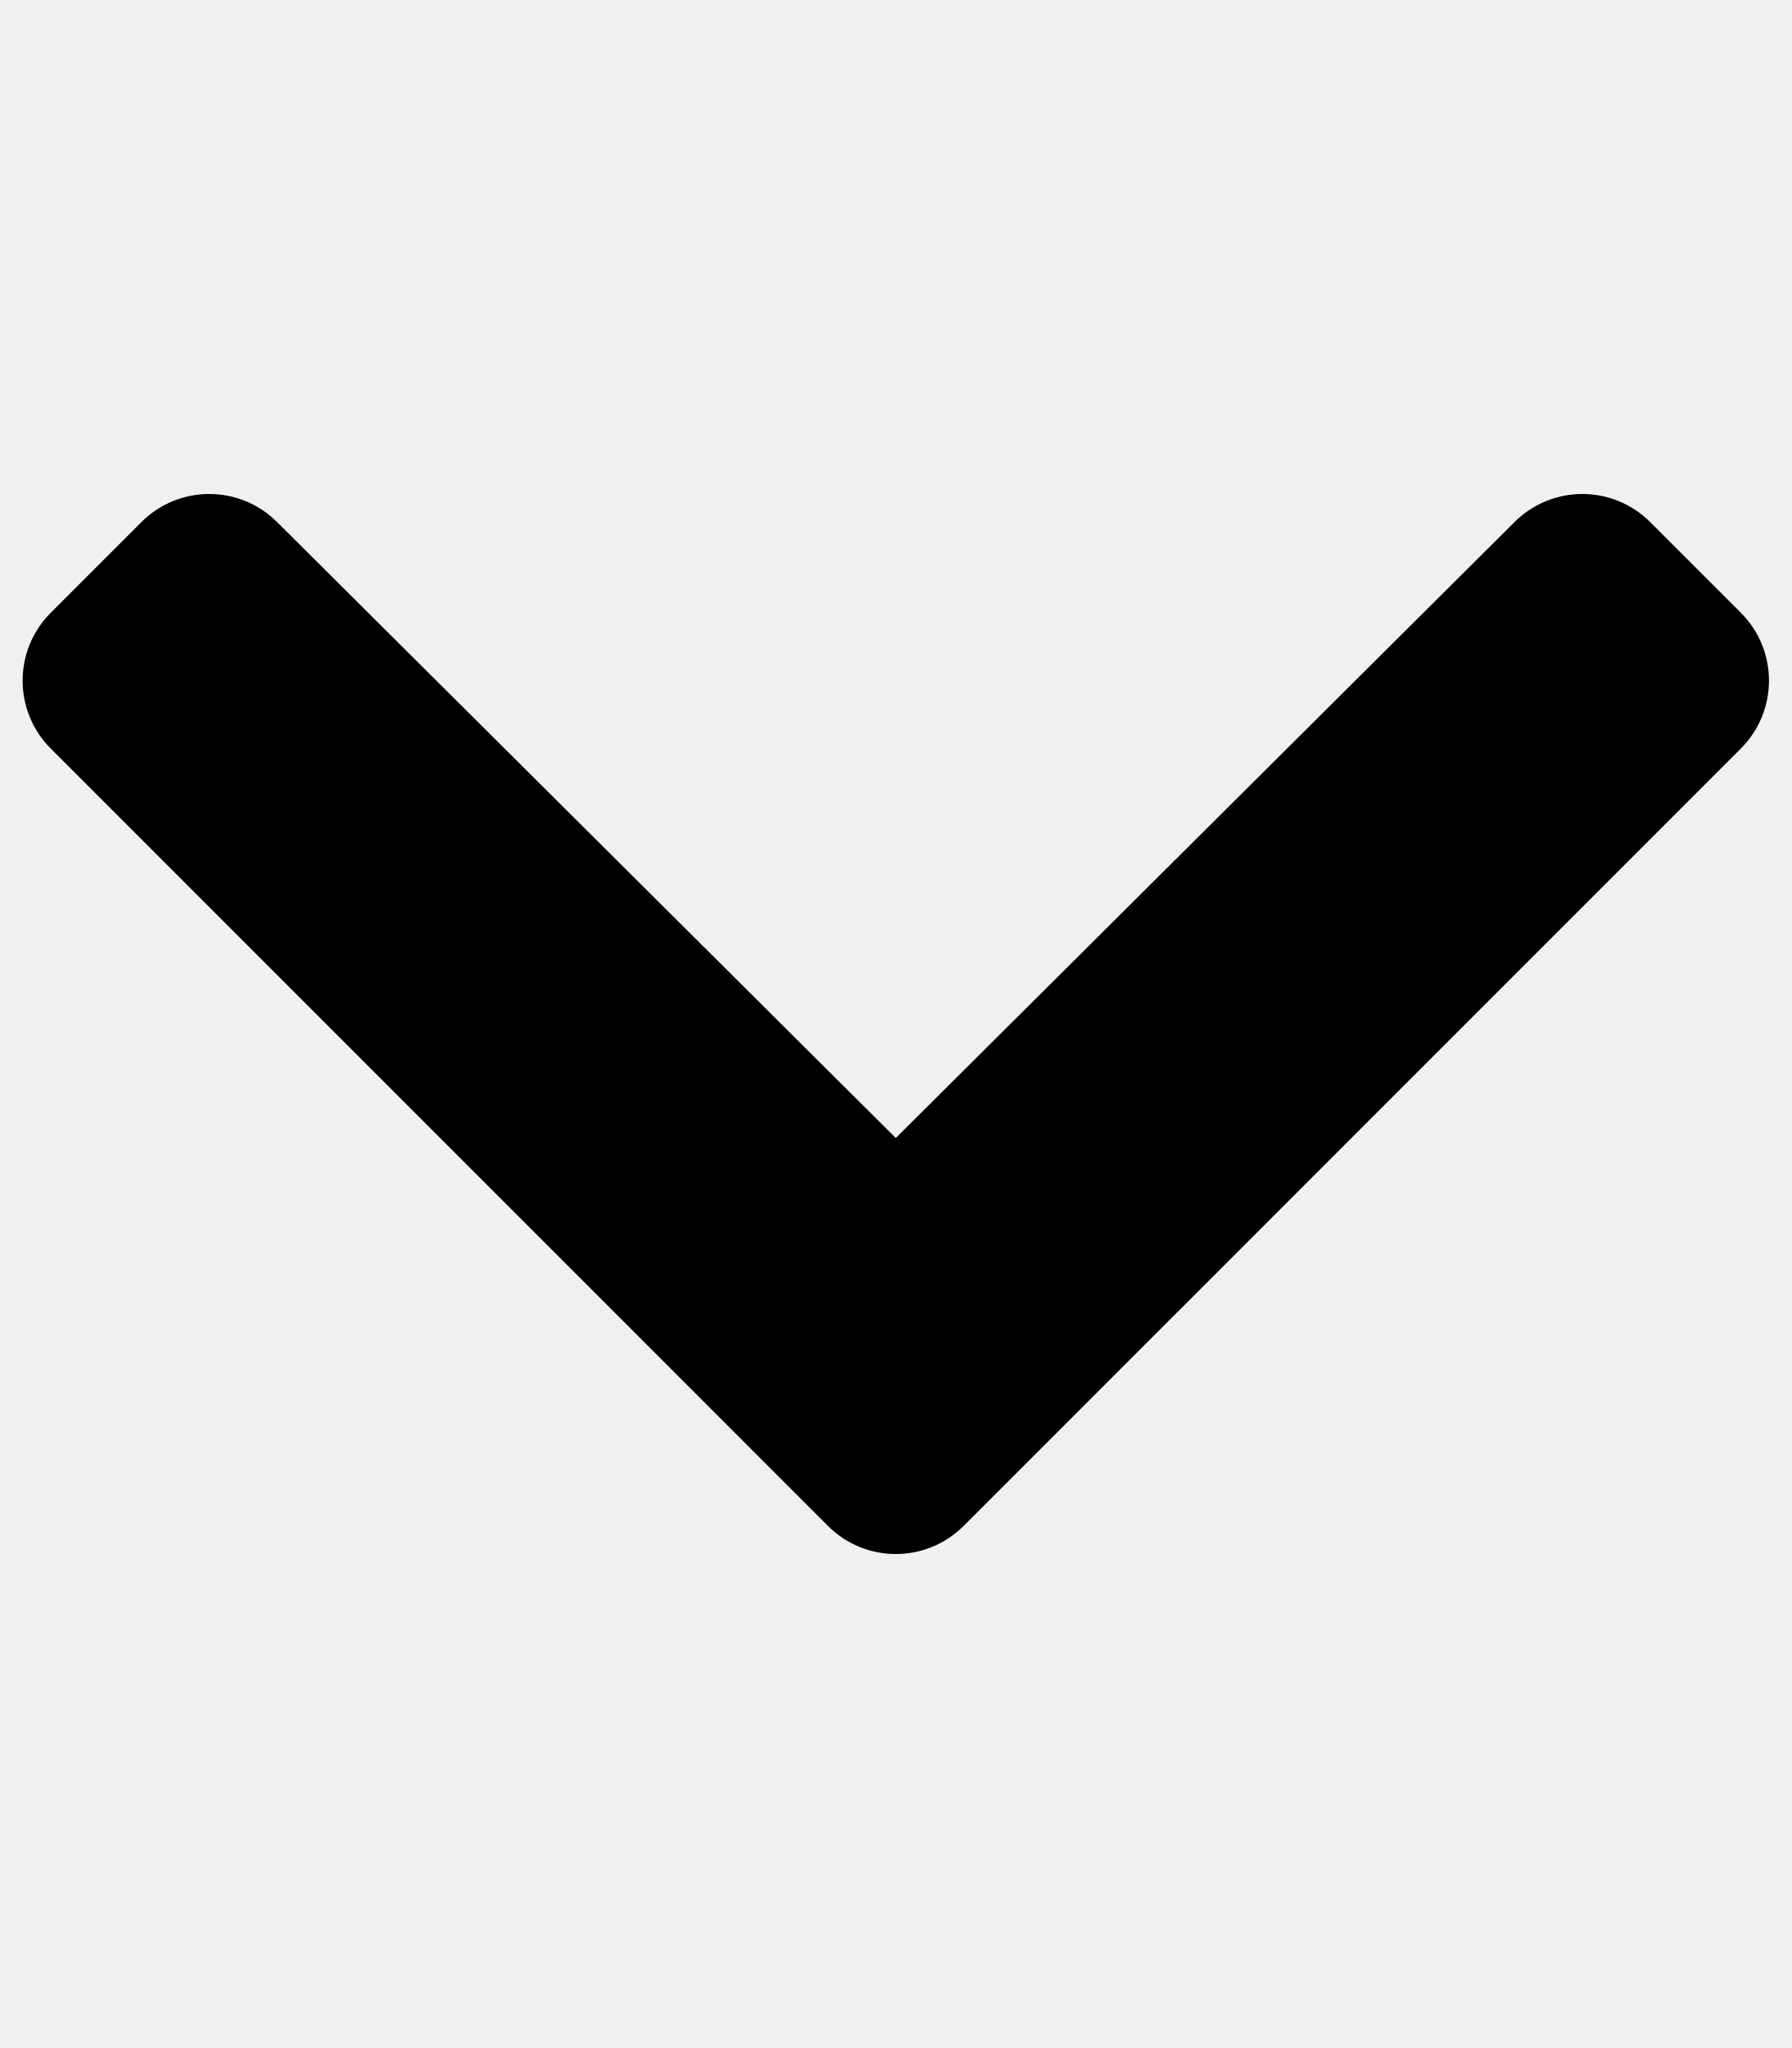
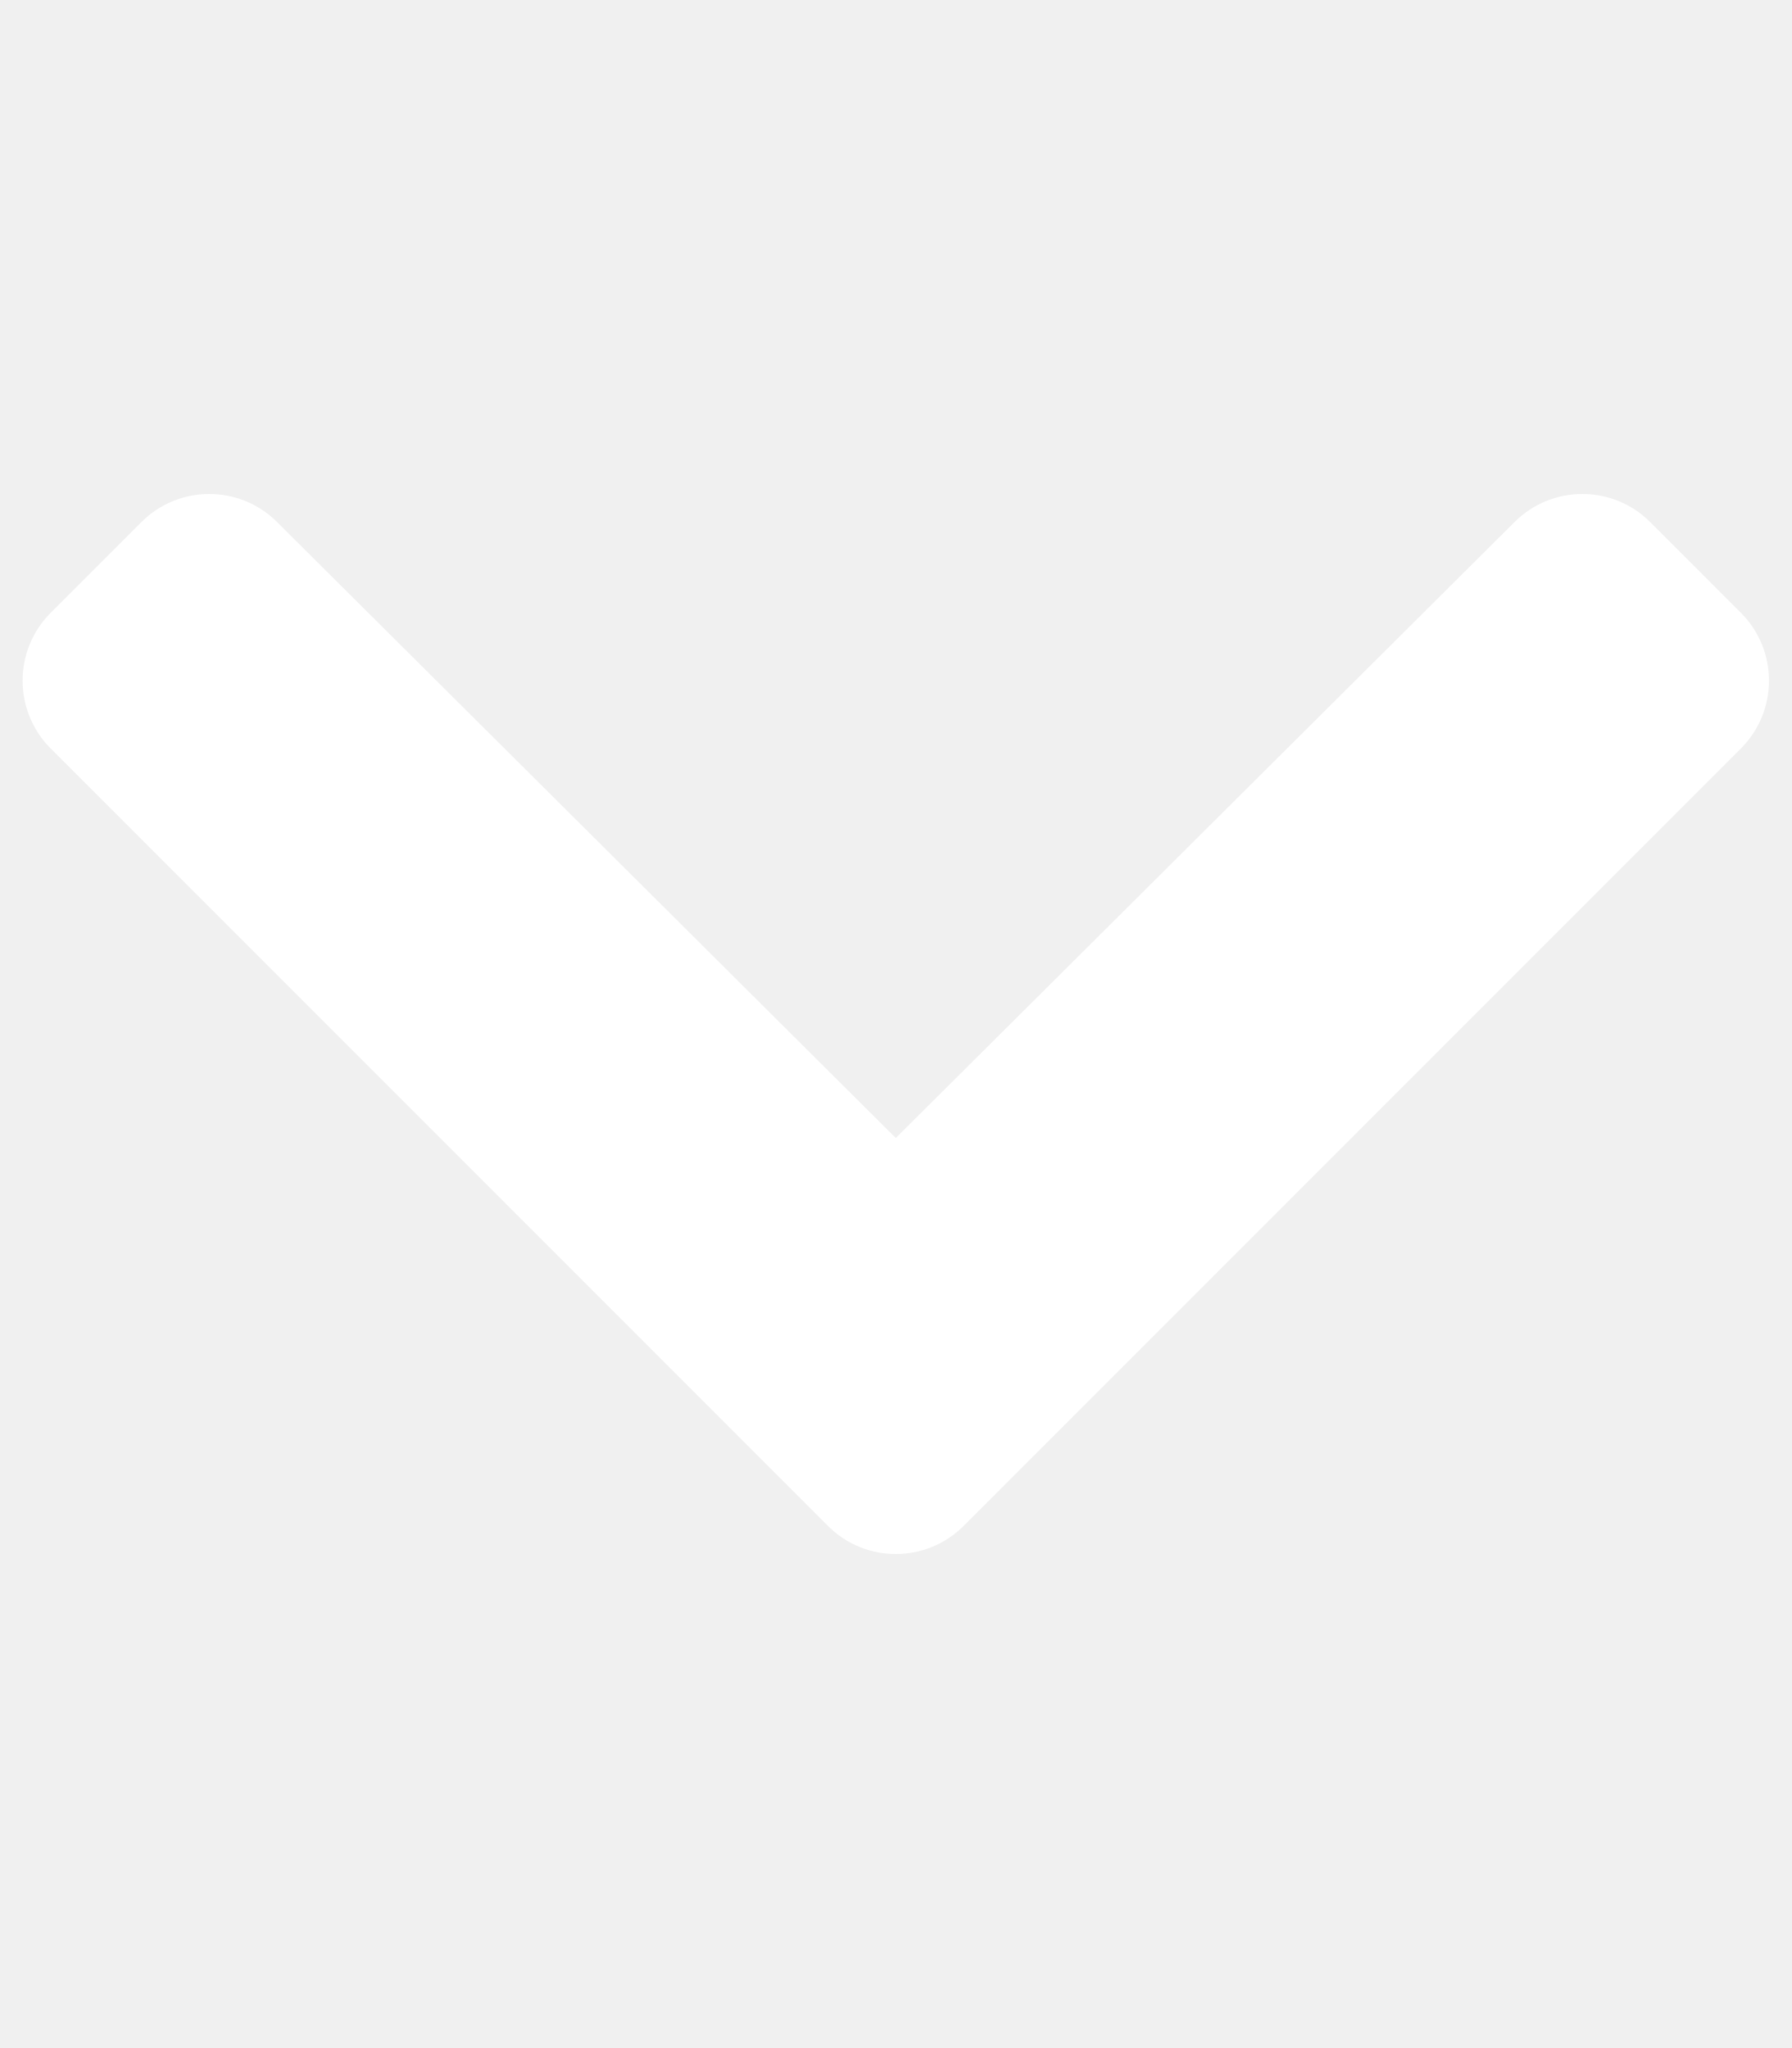
<svg xmlns="http://www.w3.org/2000/svg" width="56" height="64" viewBox="0 0 56 64" fill="none">
  <g id="chevron-down">
-     <path id="Vector" d="M25.879 47.684L1.586 23.392C0.414 22.22 0.414 20.32 1.586 19.149L4.419 16.316C5.589 15.146 7.484 15.144 8.657 16.311L28 35.563L47.343 16.311C48.516 15.144 50.411 15.146 51.581 16.316L54.414 19.149C55.586 20.32 55.586 22.22 54.414 23.392L30.121 47.684C28.95 48.856 27.05 48.856 25.879 47.684Z" fill="black" />
+     <path id="Vector" d="M25.879 47.684L1.586 23.392C0.414 22.22 0.414 20.32 1.586 19.149L4.419 16.316C5.589 15.146 7.484 15.144 8.657 16.311L28 35.563L47.343 16.311C48.516 15.144 50.411 15.146 51.581 16.316L54.414 19.149C55.586 20.32 55.586 22.22 54.414 23.392L30.121 47.684C28.95 48.856 27.05 48.856 25.879 47.684Z" fill="white" />
  </g>
</svg>
